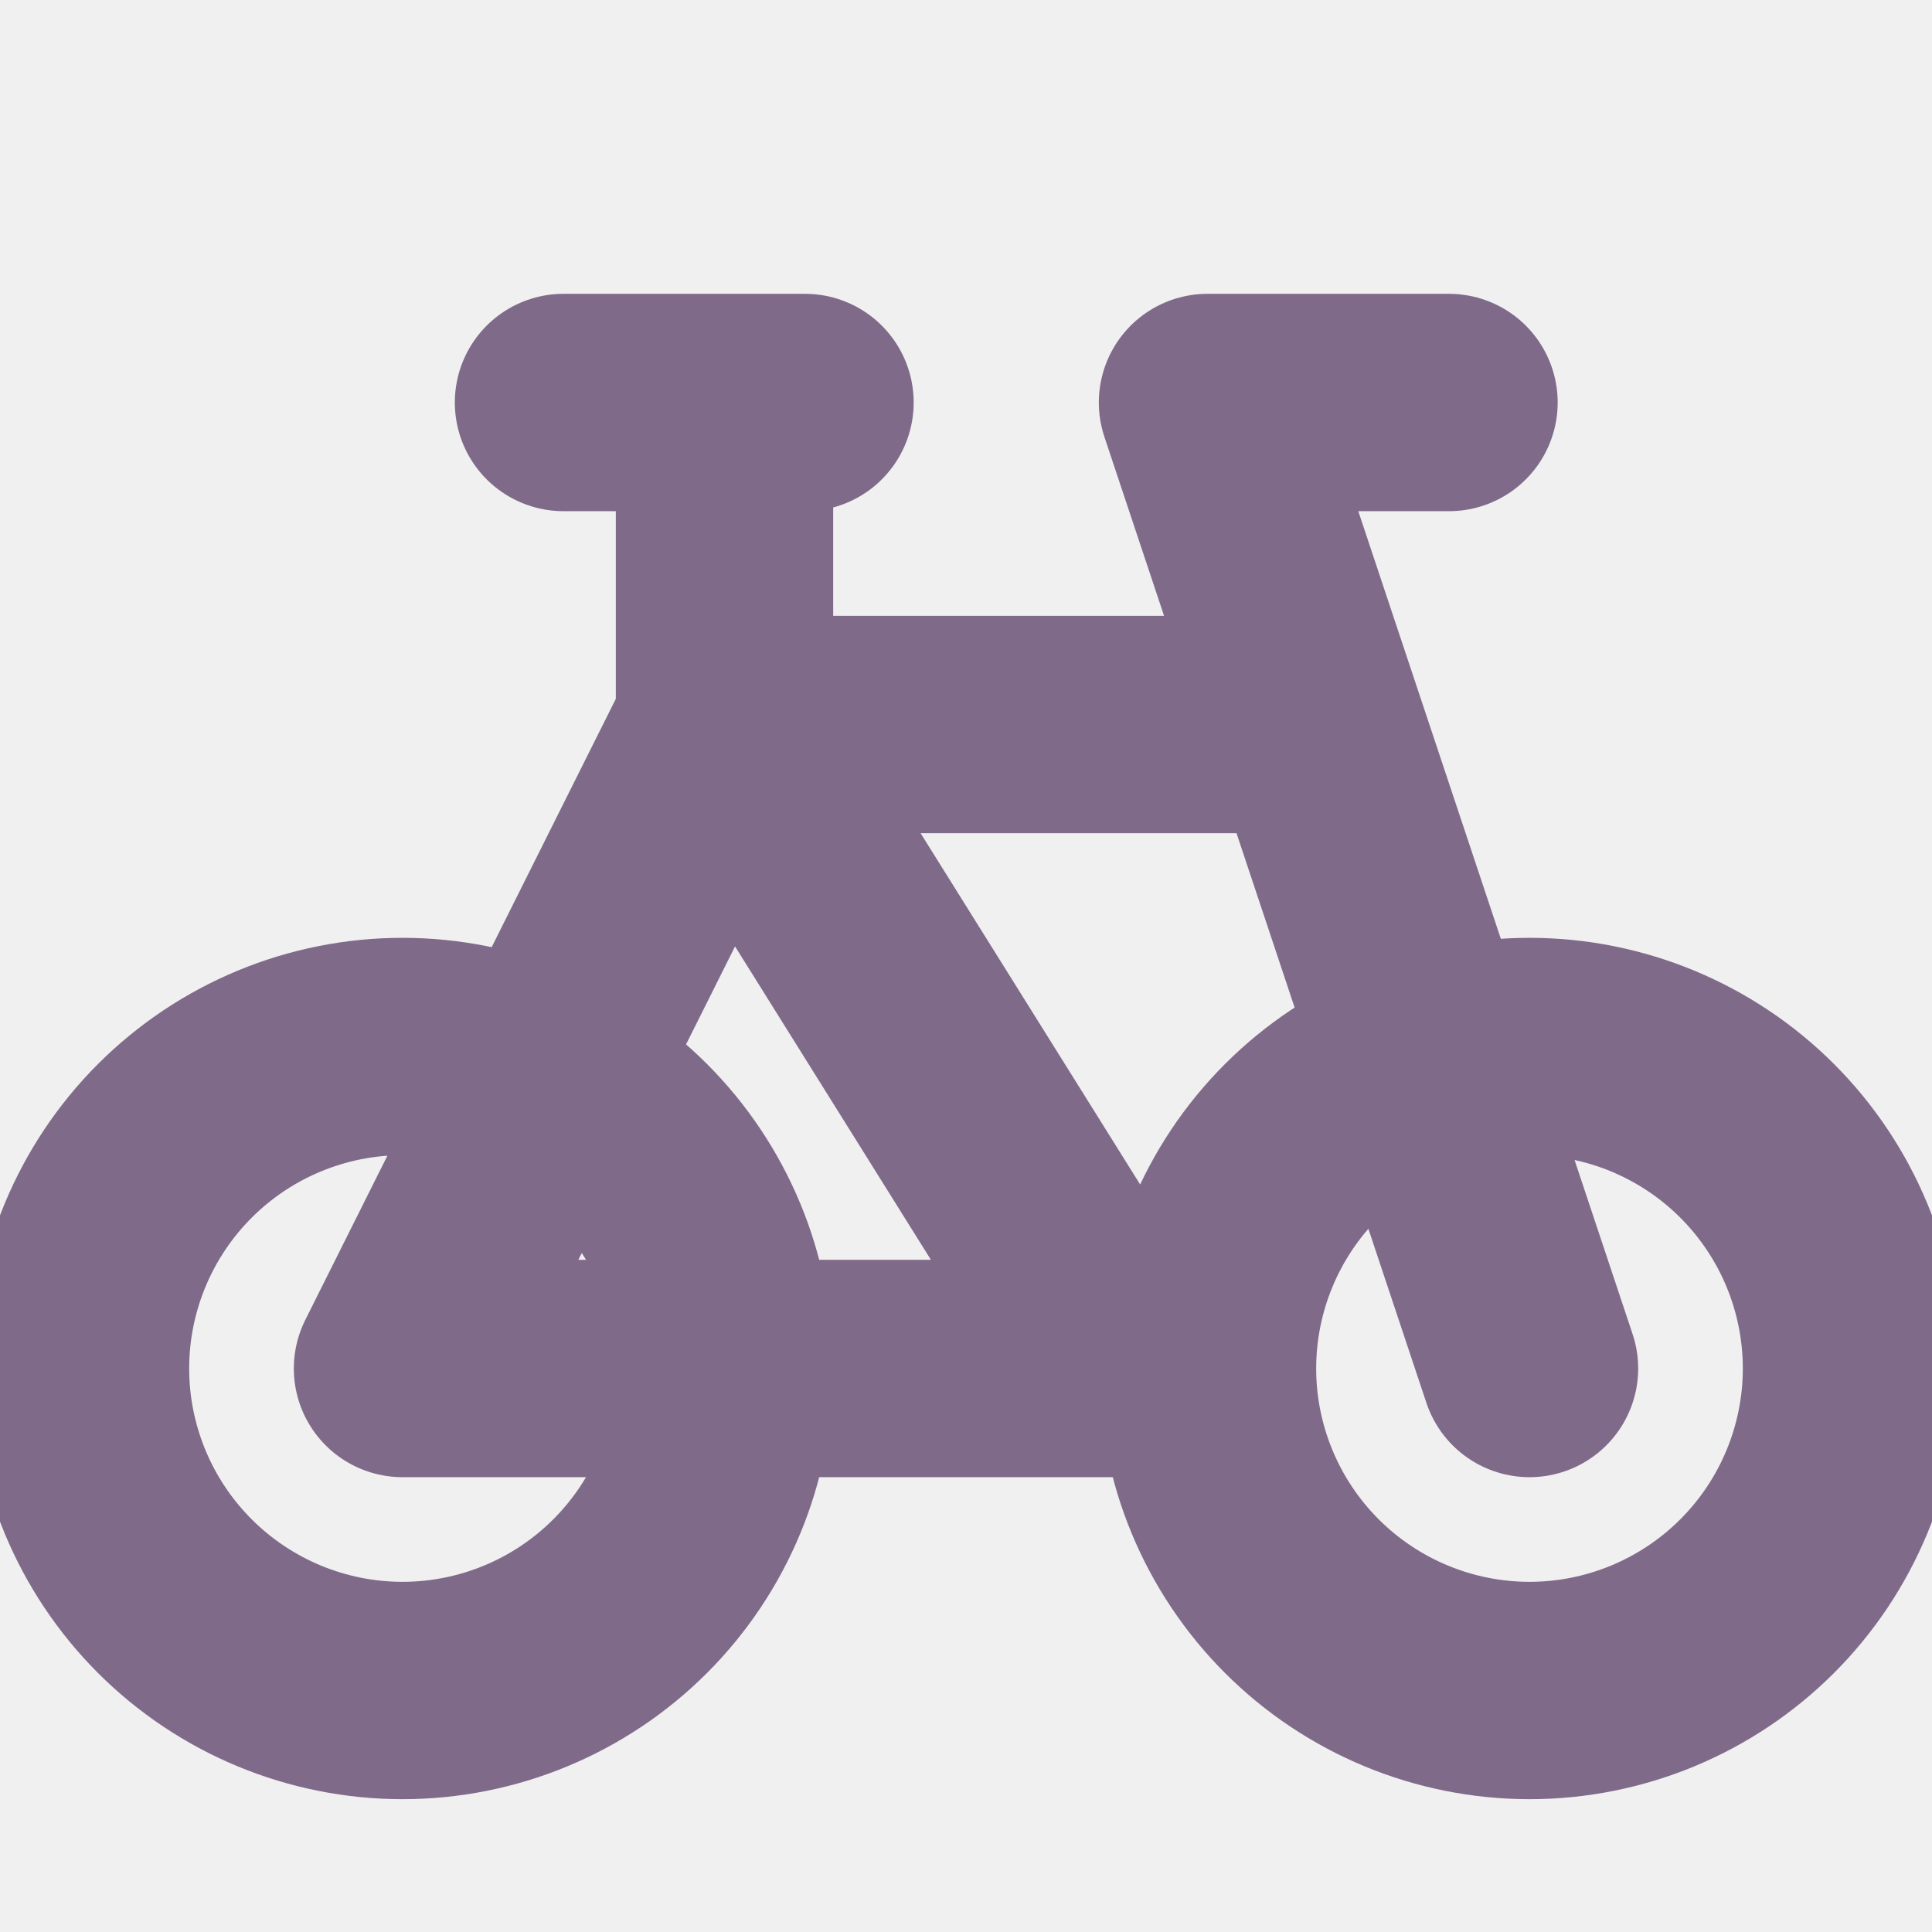
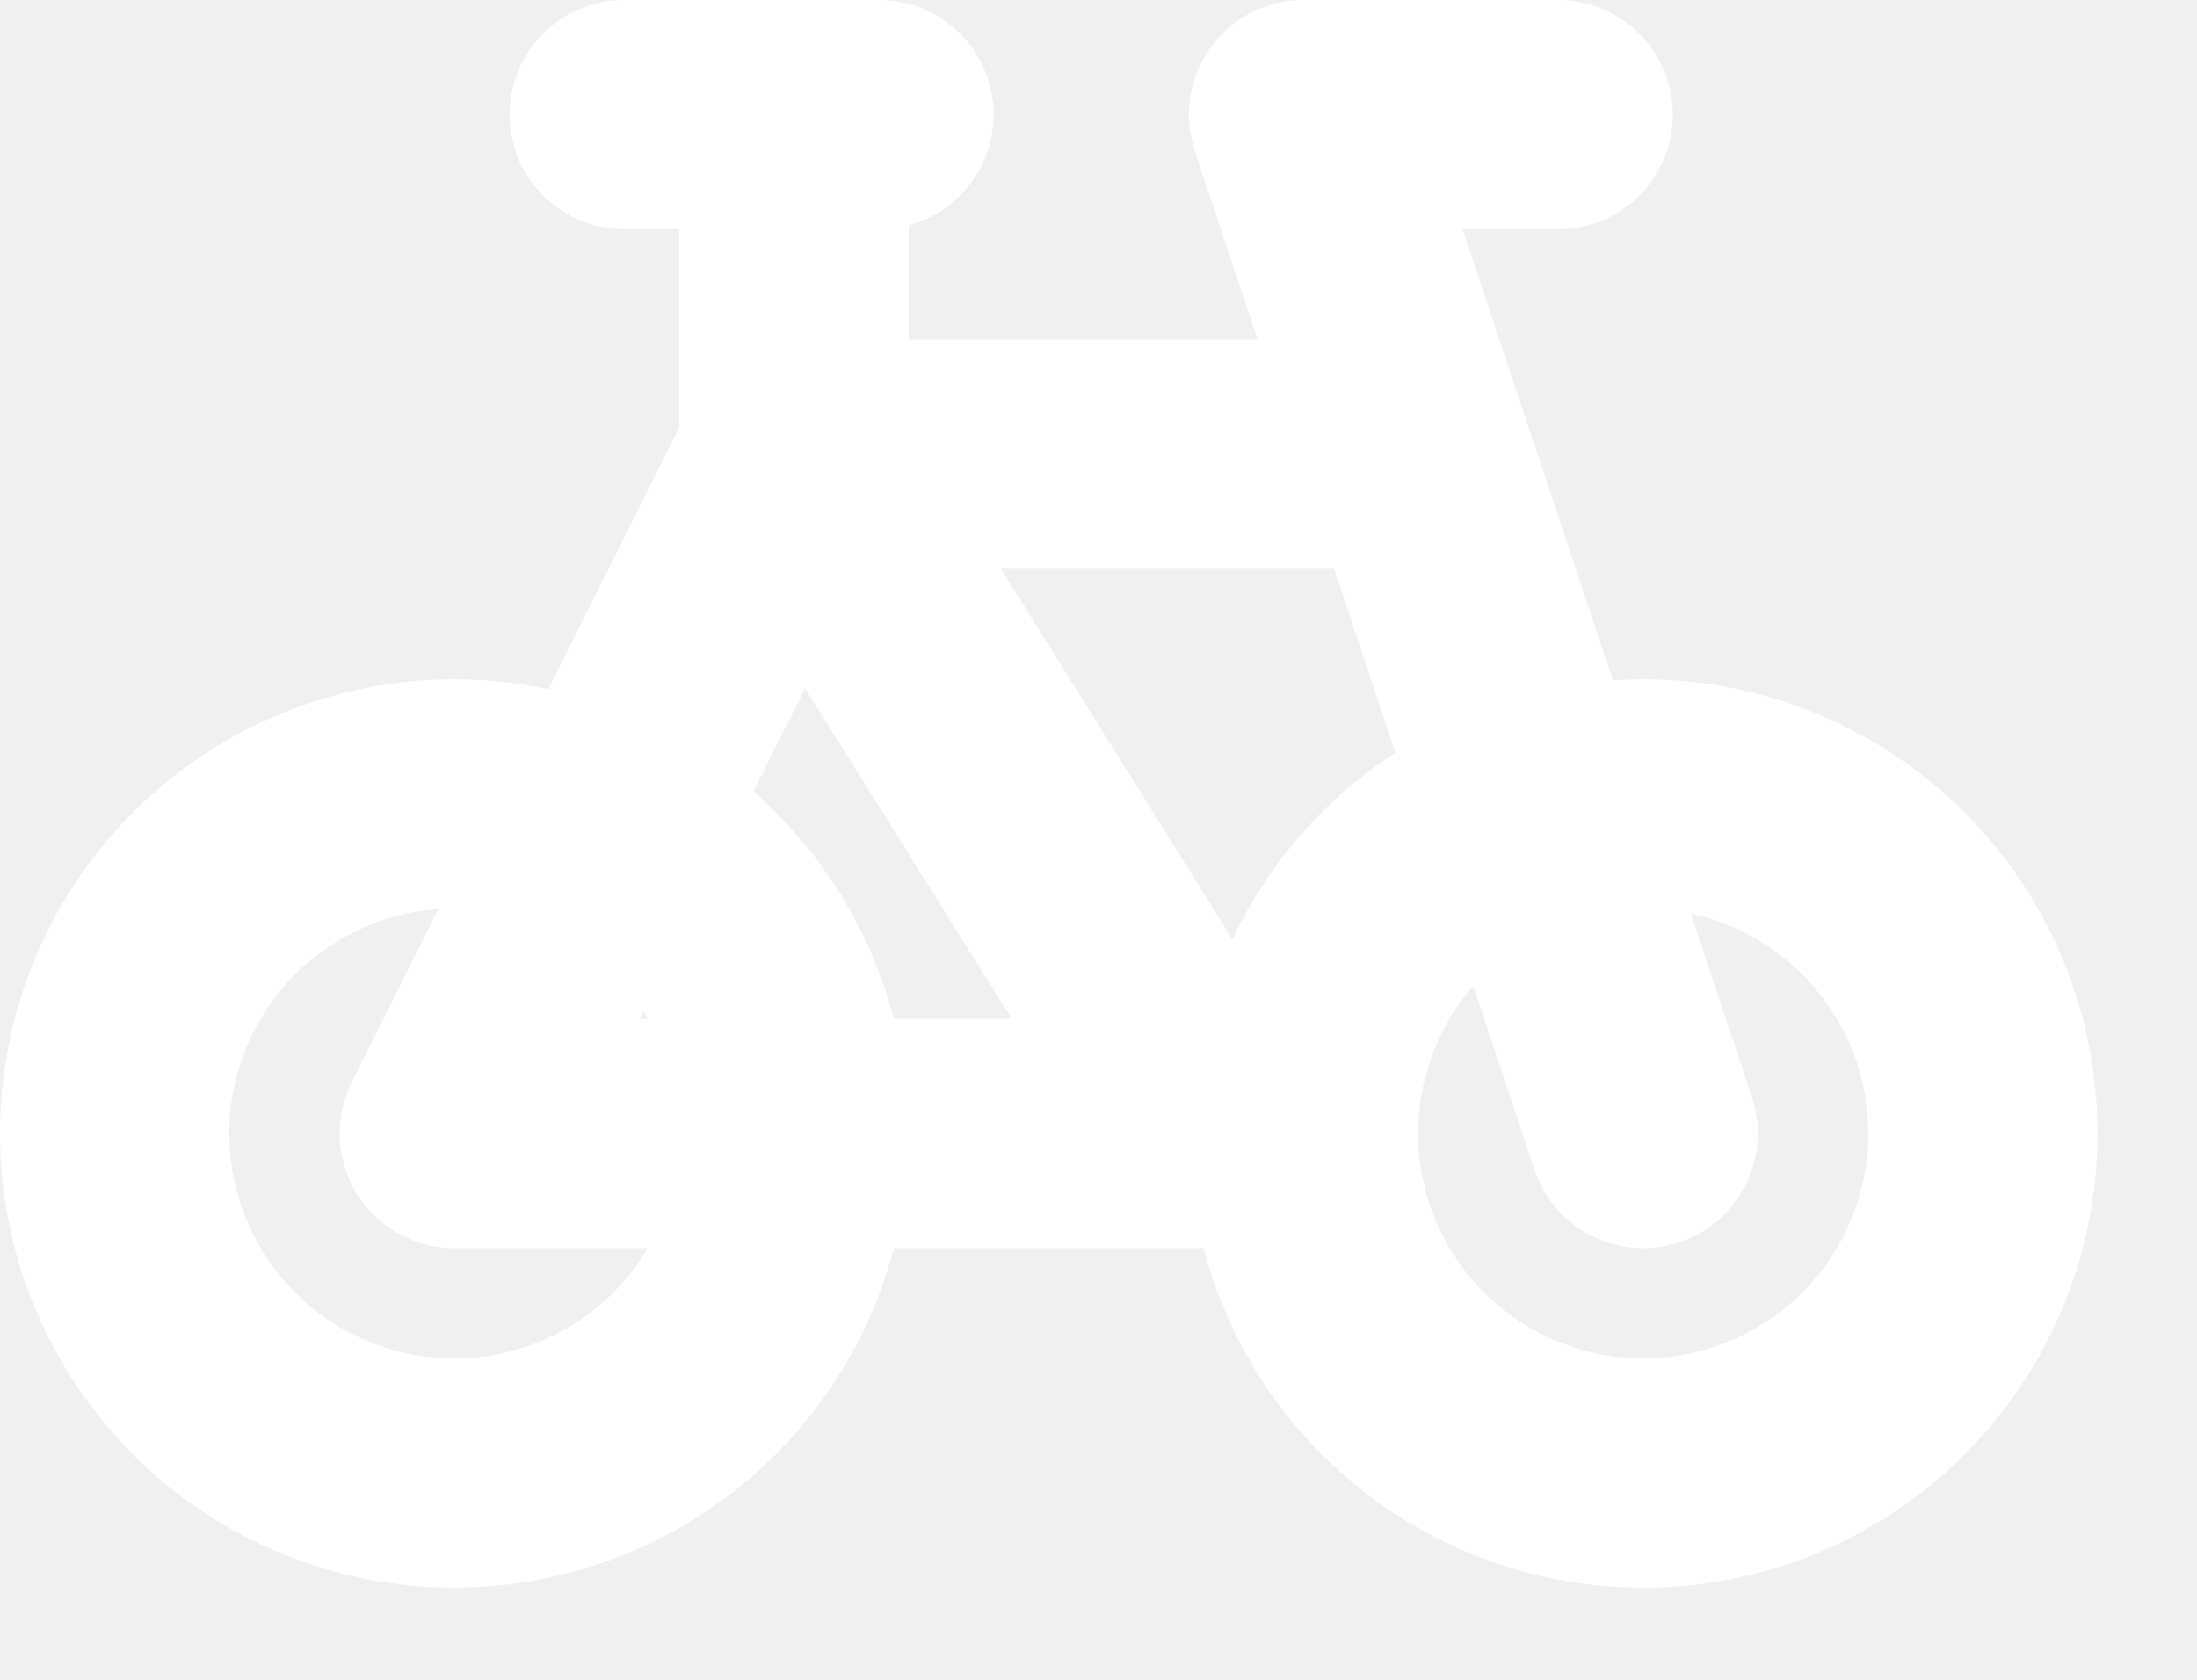
- <svg xmlns="http://www.w3.org/2000/svg" width="12" height="12" viewBox="0 0 12 12" fill="none">
-   <g clip-path="url(#clip0_61_26)">
-     <path d="M4.5 4.5L2.5 8.5H7L4.5 4.5ZM4.5 4.5H8M4.5 4.5V2.5M9.5 8.5L7.5 2.5H9M3.5 2.5H5M4.5 8.5C4.5 9.03 4.289 9.539 3.914 9.914C3.539 10.289 3.03 10.5 2.5 10.5C1.97 10.5 1.461 10.289 1.086 9.914C0.711 9.539 0.5 9.03 0.5 8.5C0.5 7.97 0.711 7.461 1.086 7.086C1.461 6.711 1.97 6.5 2.5 6.5C3.03 6.5 3.539 6.711 3.914 7.086C4.289 7.461 4.5 7.97 4.5 8.5ZM11.5 8.5C11.5 9.03 11.289 9.539 10.914 9.914C10.539 10.289 10.03 10.5 9.5 10.5C8.97 10.5 8.461 10.289 8.086 9.914C7.711 9.539 7.5 9.03 7.5 8.5C7.5 7.97 7.711 7.461 8.086 7.086C8.461 6.711 8.97 6.5 9.5 6.5C10.03 6.5 10.539 6.711 10.914 7.086C11.289 7.461 11.5 7.97 11.5 8.5Z" stroke-width="1.35" stroke-linecap="round" stroke-linejoin="round" stroke="#7F6A8A" />
-   </g>
-   <defs>
-     <clipPath id="clip0_61_26">
-       <rect width="12" height="12" fill="white" />
-     </clipPath>
-   </defs>
+ <svg xmlns="http://www.w3.org/2000/svg" width="17" height="13" viewBox="0 0 17 13" fill="none">
+   <path d="M6.144 3.515L3.515 8.772H9.429L6.144 3.515ZM6.144 3.515H10.743M6.144 3.515V0.887M12.715 8.772L10.086 0.887H12.057M4.83 0.887H6.801M6.144 8.772C6.144 9.469 5.867 10.137 5.374 10.63C4.881 11.123 4.212 11.4 3.515 11.4C2.818 11.4 2.15 11.123 1.657 10.63C1.164 10.137 0.887 9.469 0.887 8.772C0.887 8.075 1.164 7.406 1.657 6.913C2.15 6.421 2.818 6.144 3.515 6.144C4.212 6.144 4.881 6.421 5.374 6.913C5.867 7.406 6.144 8.075 6.144 8.772ZM15.343 8.772C15.343 9.469 15.066 10.137 14.573 10.63C14.08 11.123 13.412 11.4 12.715 11.4C12.018 11.4 11.349 11.123 10.856 10.63C10.363 10.137 10.086 9.469 10.086 8.772C10.086 8.075 10.363 7.406 10.856 6.913C11.349 6.421 12.018 6.144 12.715 6.144C13.412 6.144 14.08 6.421 14.573 6.913C15.066 7.406 15.343 8.075 15.343 8.772Z" stroke-width="1.774" stroke-linecap="round" stroke-linejoin="round" stroke="white" />
</svg>
